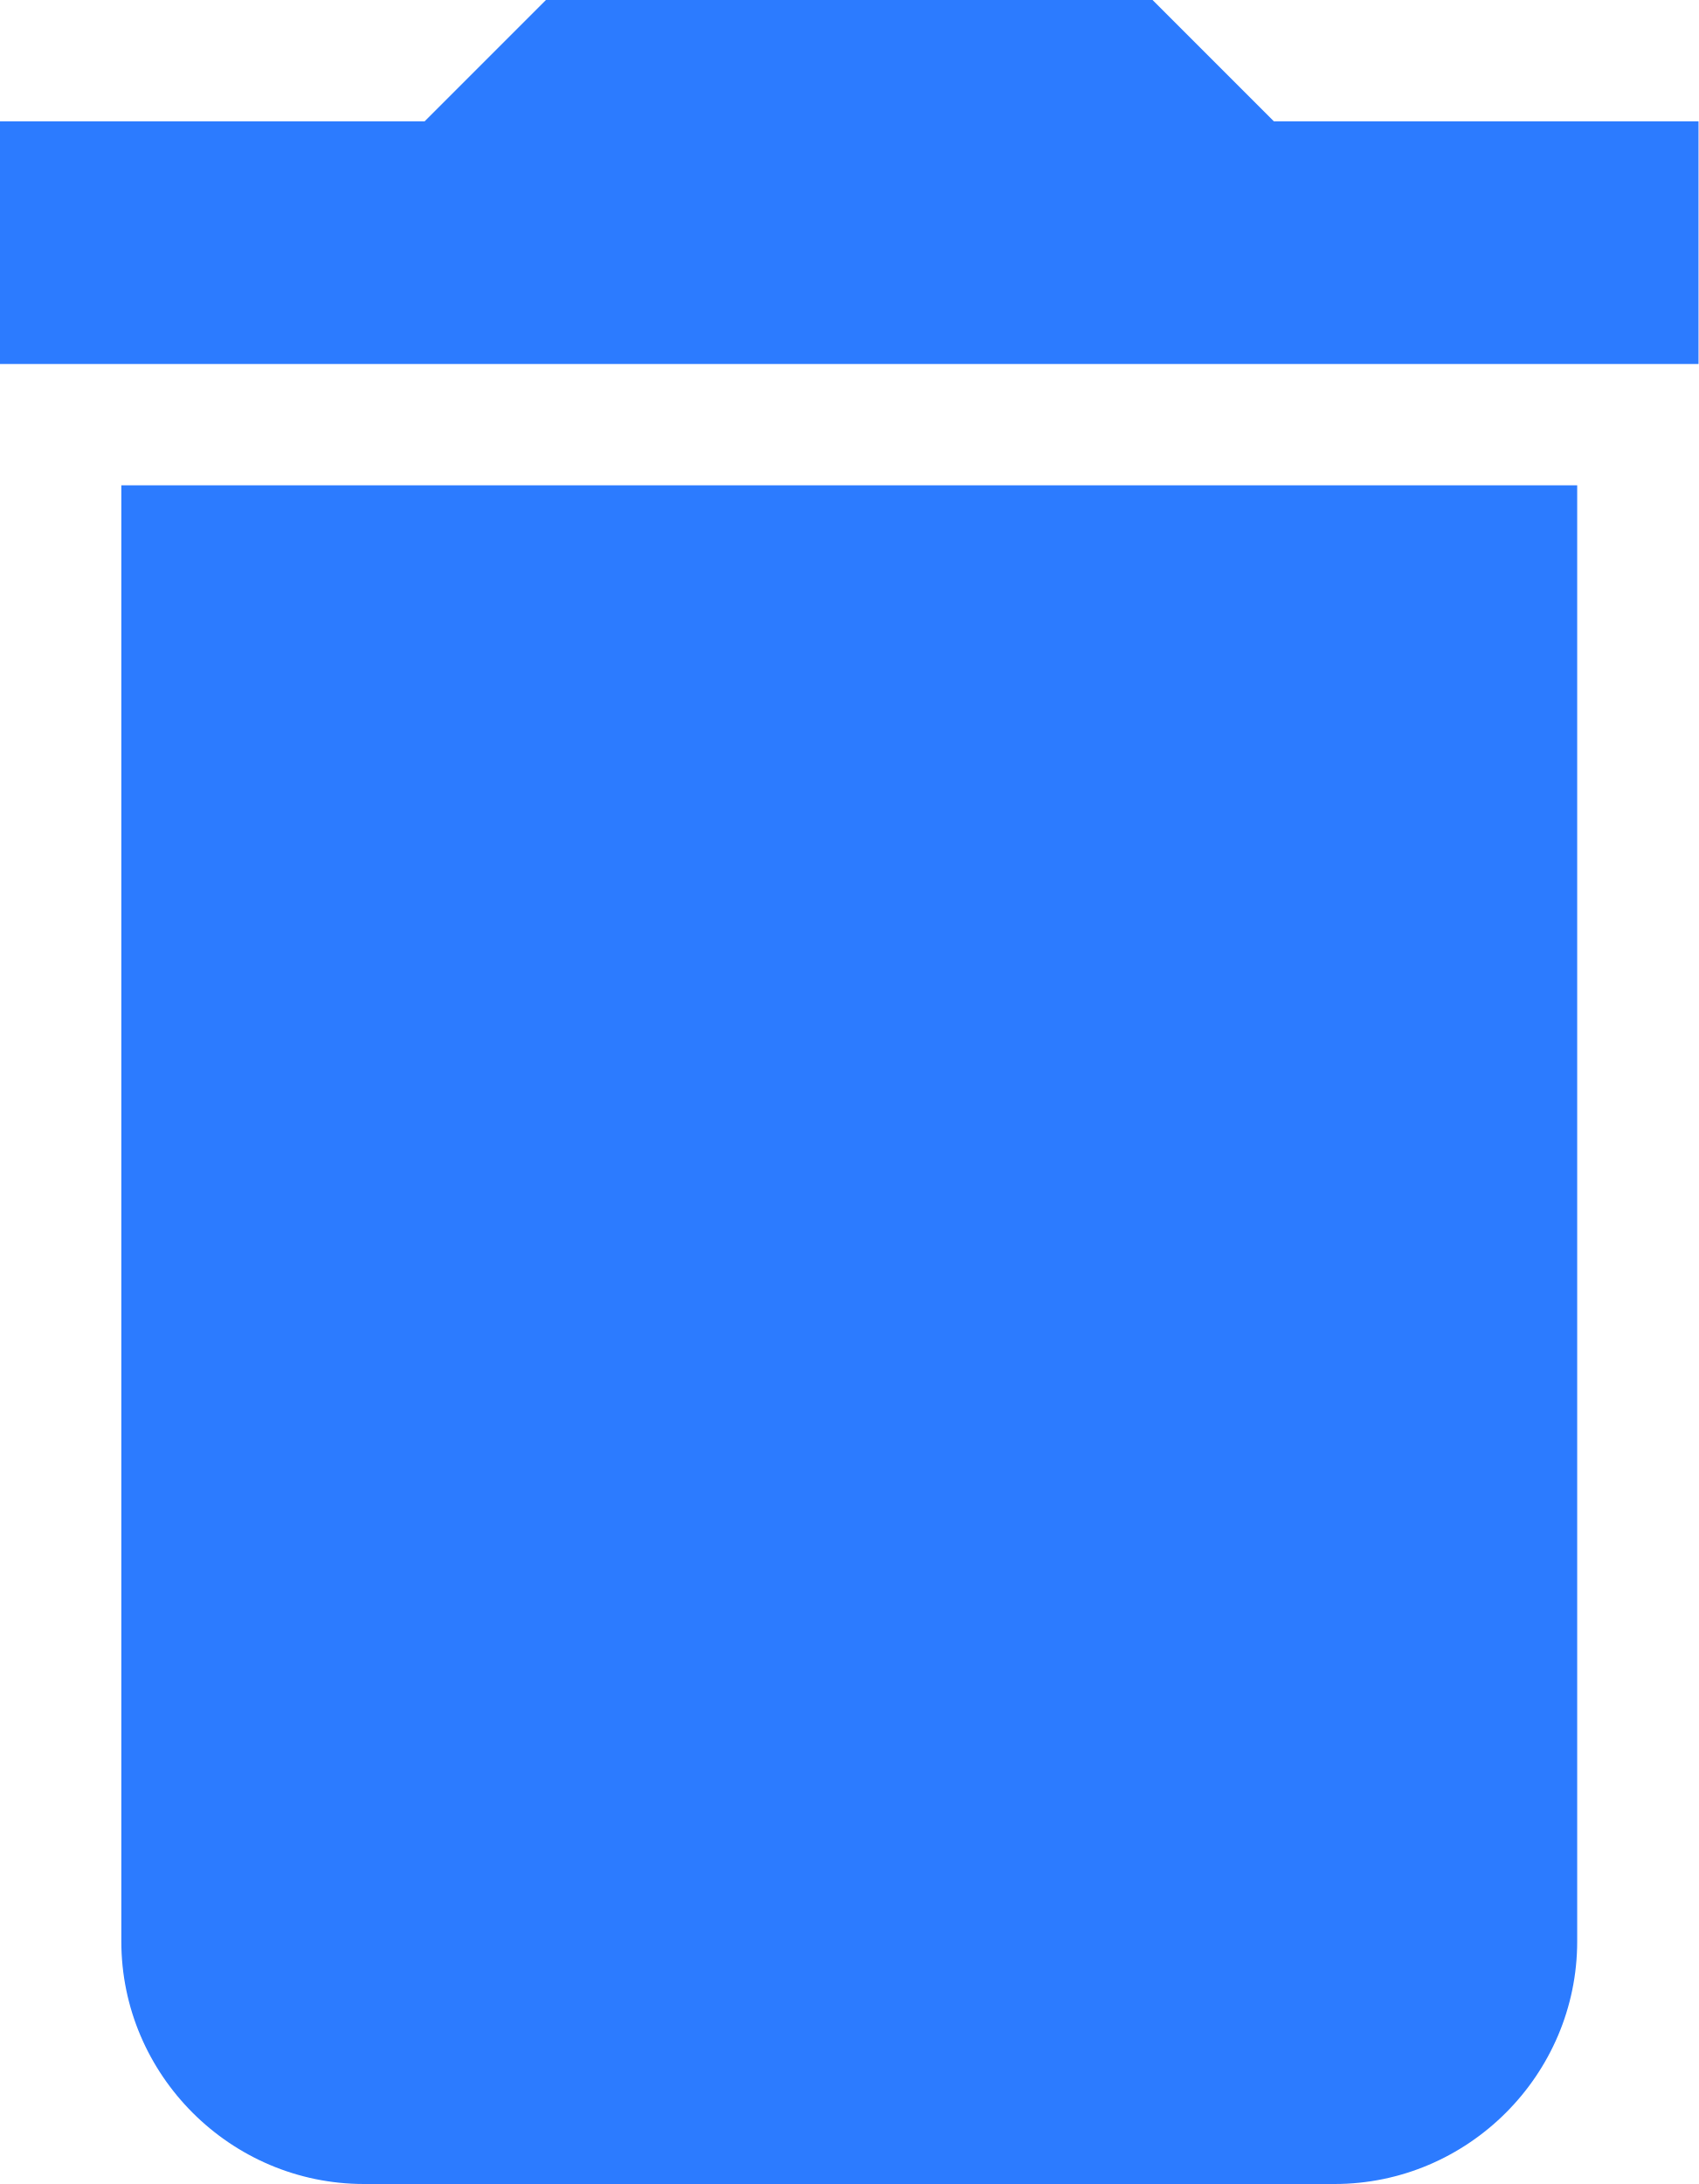
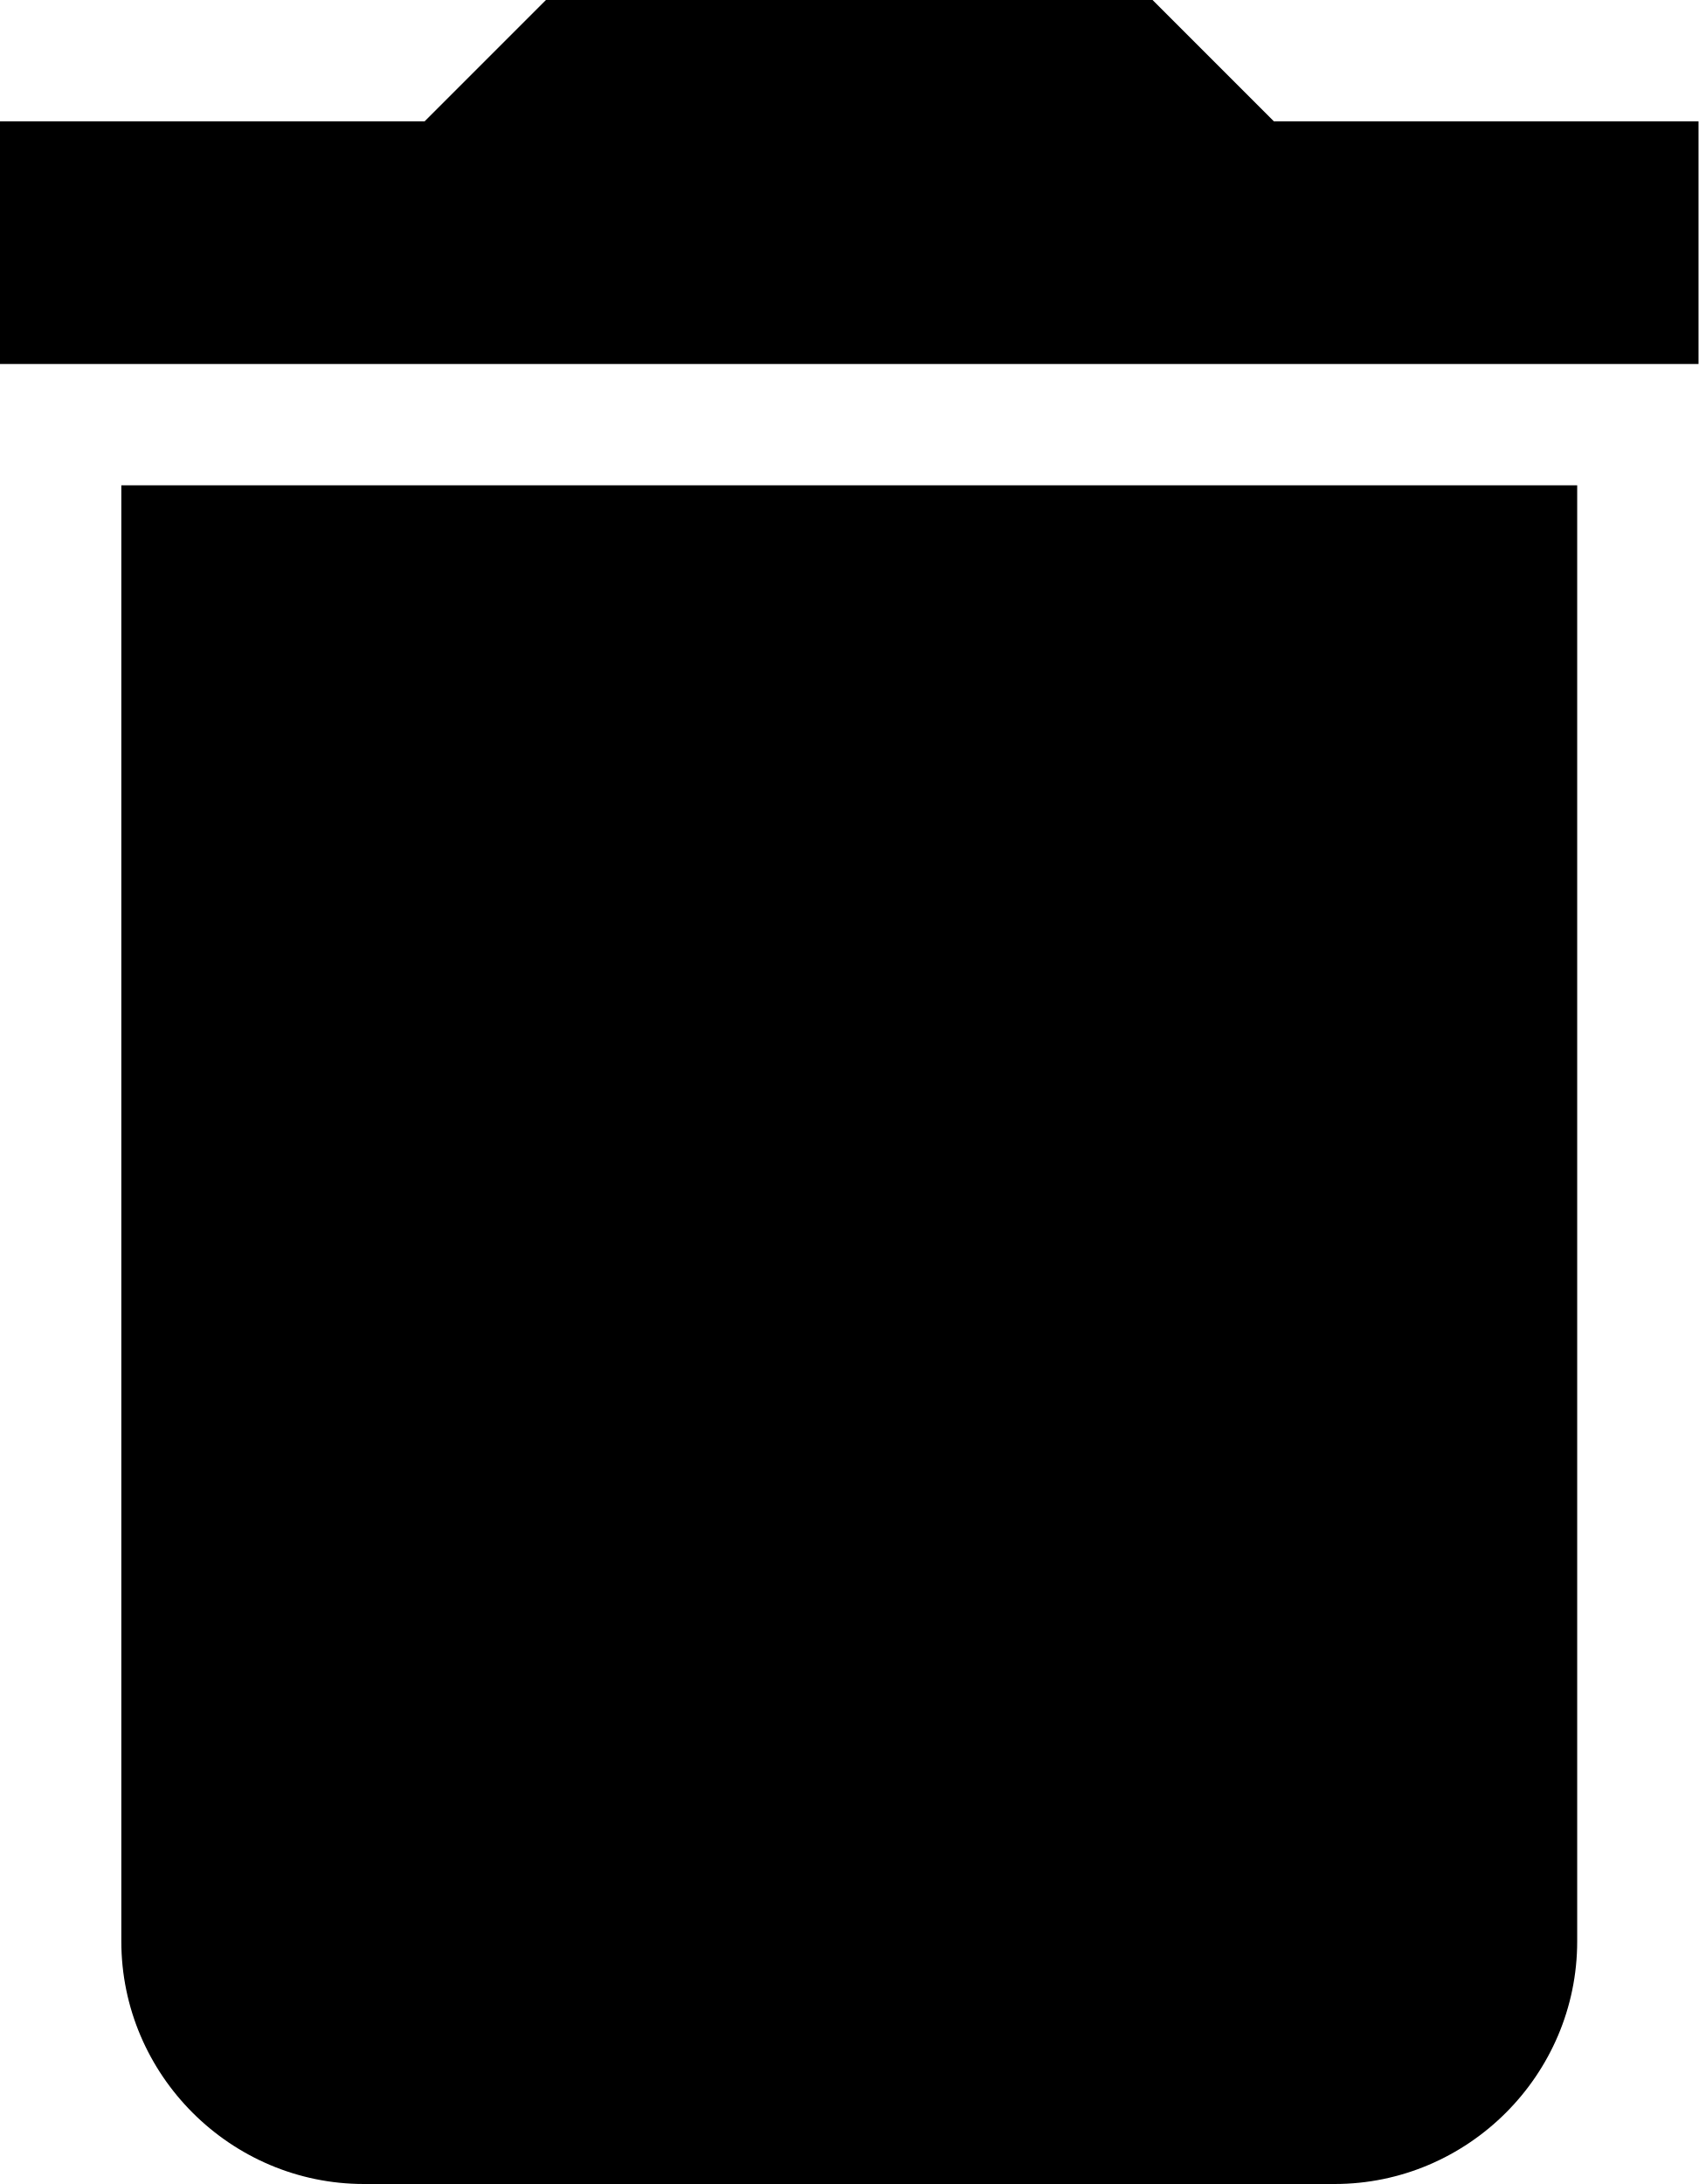
<svg xmlns="http://www.w3.org/2000/svg" width="14px" height="18px" viewBox="0 0 14 18" version="1.1">
-   <g id="Page-1" stroke="none" stroke-width="1" fill="none" fill-rule="evenodd">
-     <g id="delete" transform="translate(-3, -1)">
-       <path d="M4,17 C4,18.1 4.9,19 6,19 L14,19 C15.1,19 16,18.1 16,17 L16,5 L4,5 L4,17 Z M17,2 L13.5,2 L12.5,1 L7.5,1 L6.5,2 L3,2 L3,4 L17,4 L17,2 Z" id="Shape" fill="#2C7BFF" fill-rule="nonzero" />
-       <polygon id="Path" points="0 0 20 0 20 20 0 20" />
+   <g stroke="none" stroke-width="1" fill="none" fill-rule="evenodd">
+     <g transform="translate(-3, -1)">
+       <path d="M4,17 C4,18.1 4.9,19 6,19 L14,19 C15.1,19 16,18.1 16,17 L16,5 L4,5 L4,17 Z M17,2 L13.5,2 L12.5,1 L7.5,1 L6.5,2 L3,2 L3,4 L17,4 L17,2 Z" fill="#000" fill-rule="nonzero" />
+       <polygon points="0 0 20 0 20 20 0 20" />
    </g>
  </g>
</svg>
